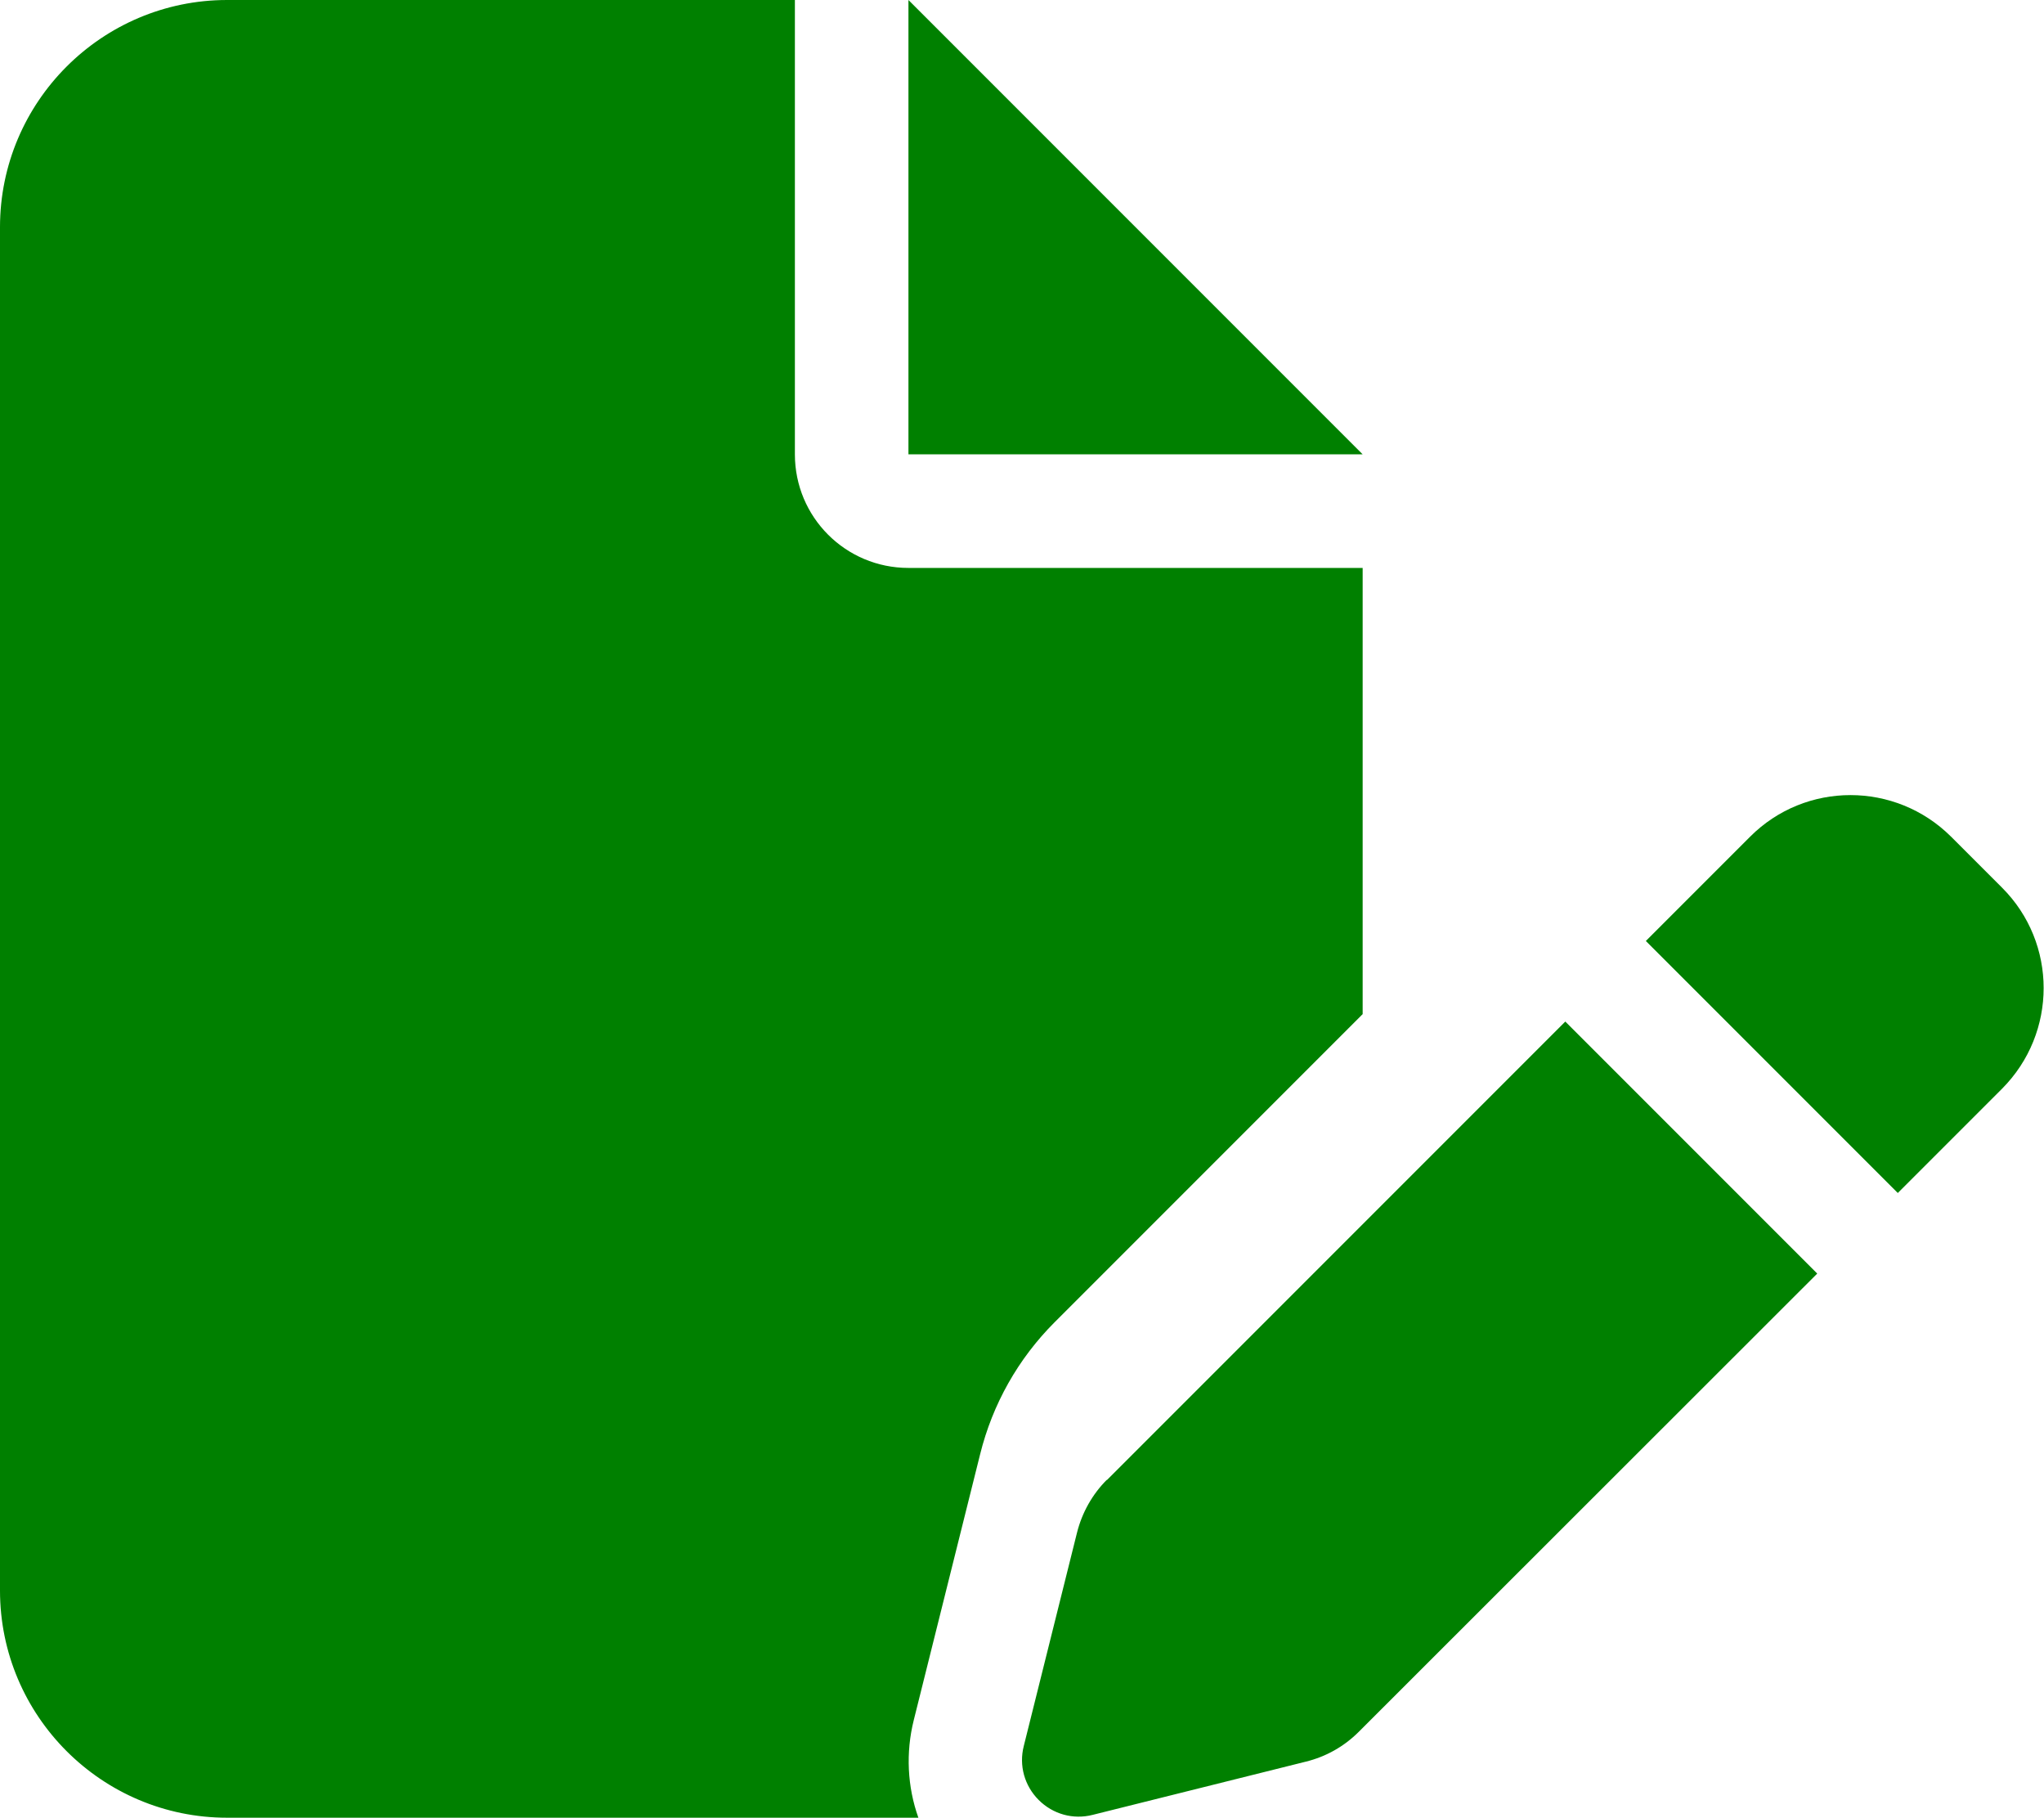
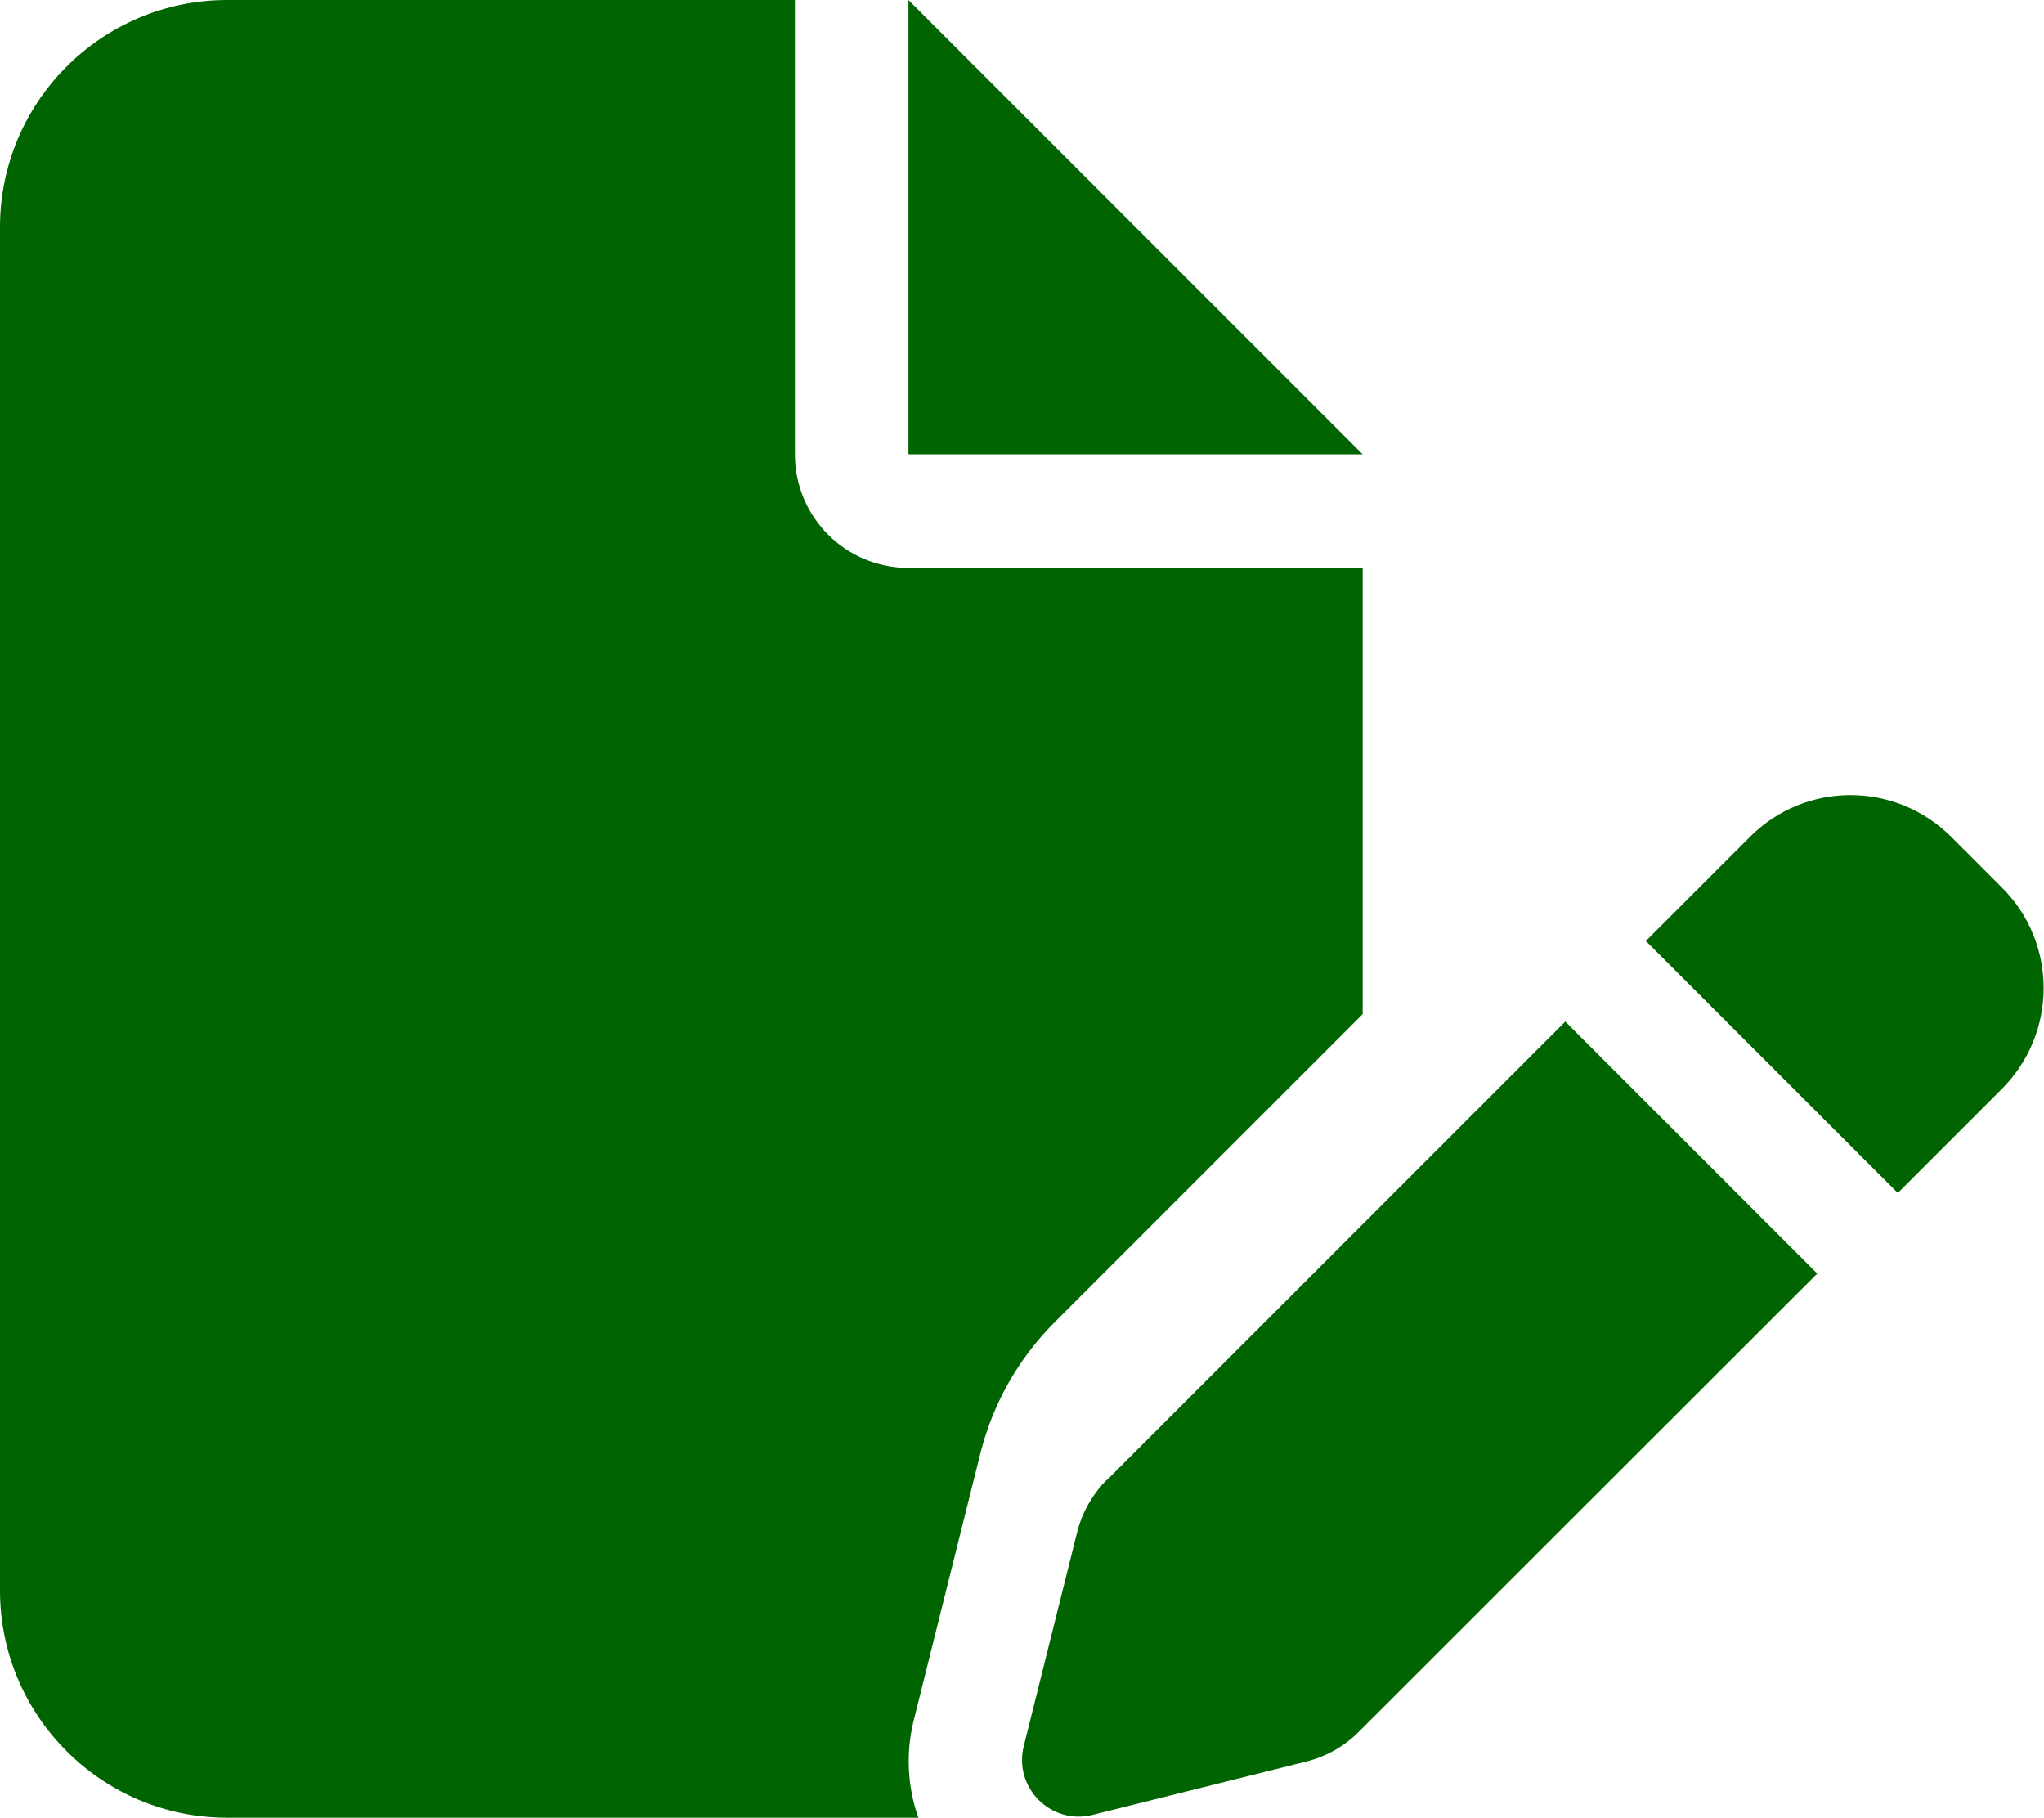
- <svg xmlns="http://www.w3.org/2000/svg" fill="green" viewBox="0 0 576 512">
+ <svg xmlns="http://www.w3.org/2000/svg" fill="darkgreen" viewBox="0 0 576 512">
  <path d="M0 64C0 28.7 28.7 0 64 0H224V128c0 17.7 14.3 32 32 32H384V285.7l-86.8 86.8c-10.3 10.3-17.5 23.1-21 37.2l-18.7 74.9c-2.3 9.2-1.8 18.8 1.3 27.5H64c-35.3 0-64-28.7-64-64V64zm384 64H256V0L384 128zM549.8 235.7l14.4 14.4c15.6 15.6 15.6 40.9 0 56.6l-29.4 29.4-71-71 29.4-29.4c15.6-15.6 40.9-15.6 56.6 0zM311.9 417L441.1 287.8l71 71L382.9 487.9c-4.1 4.1-9.2 7-14.9 8.4l-60.1 15c-5.5 1.4-11.2-.2-15.2-4.2s-5.6-9.7-4.2-15.2l15-60.1c1.4-5.6 4.3-10.8 8.4-14.9z" />
</svg>
